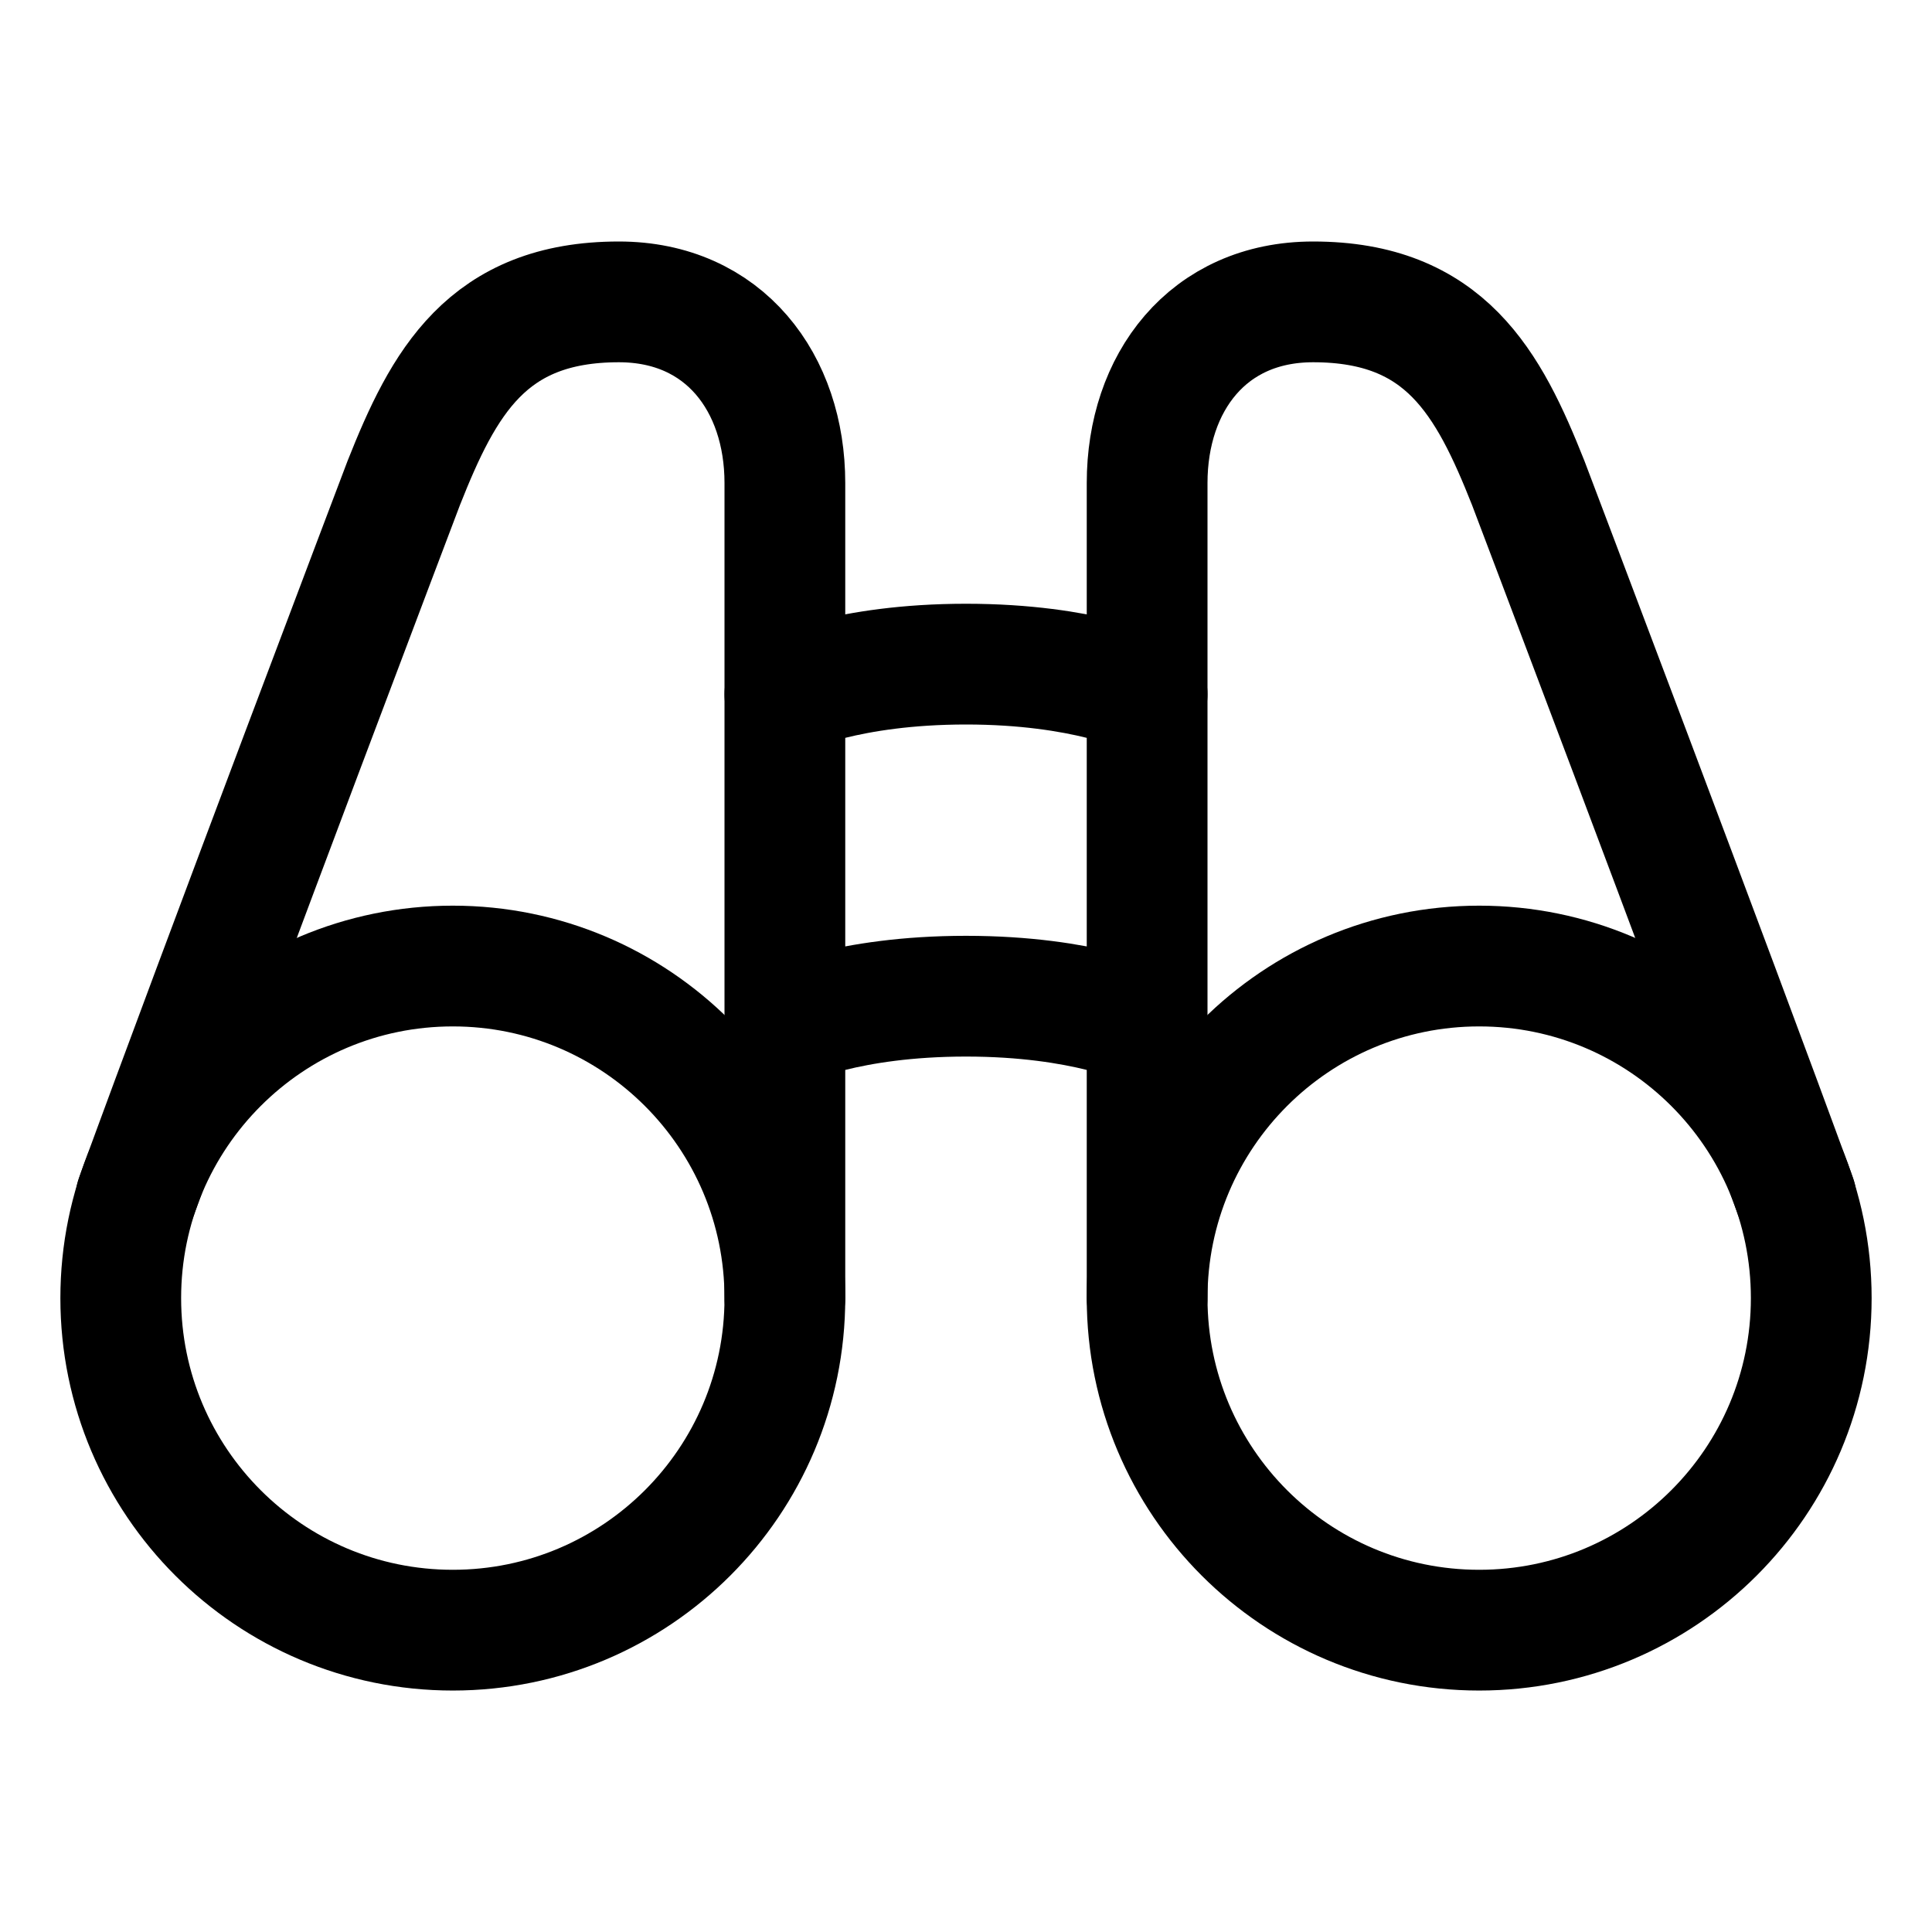
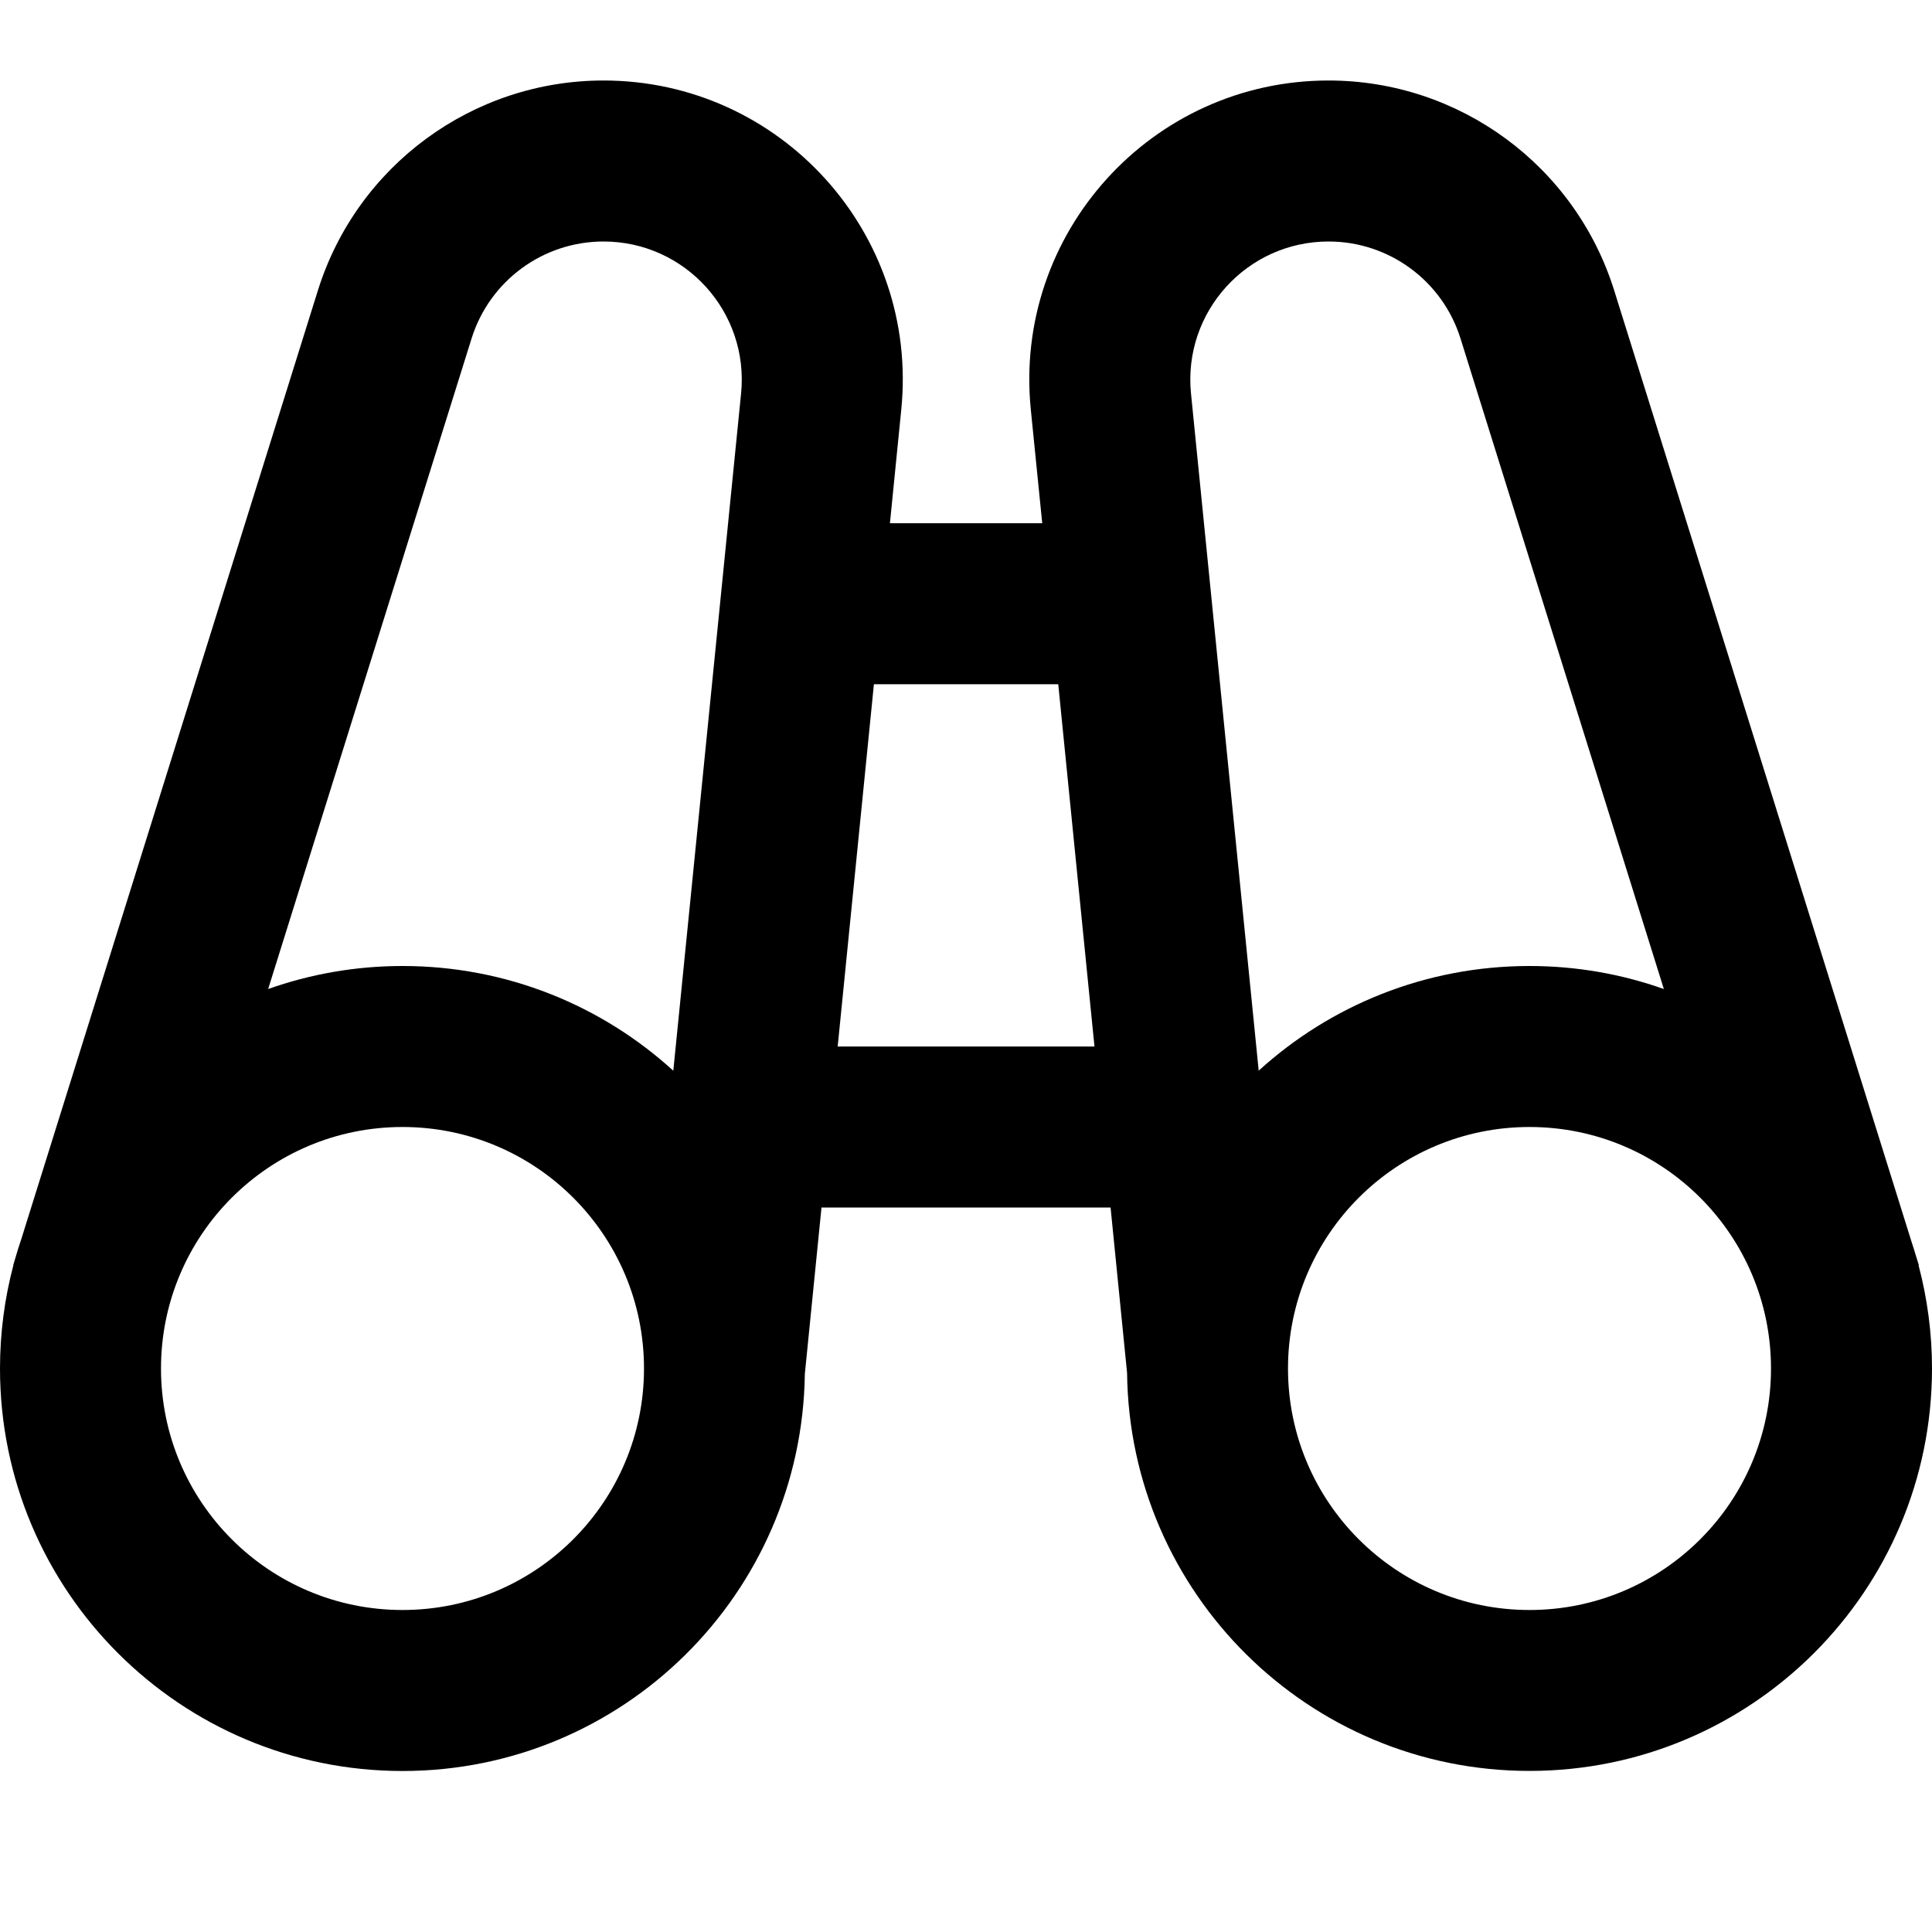
- <svg xmlns="http://www.w3.org/2000/svg" fill="none" viewBox="0 0 48 48" id="Binoculars-Outline--Streamline-Ionic-Outline" height="48" width="48">
-   <path stroke="#000000" stroke-linecap="round" stroke-linejoin="round" d="M36.75 40.501c4.556 0 8.25 -3.694 8.25 -8.25 0 -4.556 -3.694 -8.25 -8.25 -8.25 -4.556 0 -8.25 3.694 -8.25 8.25 0 4.556 3.694 8.25 8.25 8.25Z" stroke-width="3" />
-   <path stroke="#000000" stroke-linecap="round" stroke-linejoin="round" d="M11.25 40.501c4.556 0 8.25 -3.694 8.25 -8.25 0 -4.556 -3.694 -8.25 -8.25 -8.25 -4.556 0 -8.25 3.694 -8.25 8.25 0 4.556 3.694 8.25 8.25 8.25Z" stroke-width="3" />
-   <path stroke="#000000" stroke-linecap="round" stroke-linejoin="round" d="M19.5 32.25V12c0 -2.484 -1.5 -4.5 -4.125 -4.5 -3.281 0 -4.359 2.016 -5.344 4.5 0 0 -4.547 11.984 -6.656 17.766" stroke-width="3" />
-   <path stroke="#000000" stroke-linecap="round" stroke-linejoin="round" d="M19.5 17.25s1.547 -0.75 4.5 -0.75c2.953 0 4.5 0.75 4.5 0.75" stroke-width="3" />
-   <path stroke="#000000" stroke-linecap="round" stroke-linejoin="round" d="M19.5 25.5s1.547 -0.75 4.5 -0.75c2.953 0 4.5 0.75 4.5 0.75" stroke-width="3" />
-   <path stroke="#000000" stroke-linecap="round" stroke-linejoin="round" d="M28.5 32.25V12c0 -2.484 1.5 -4.5 4.125 -4.5 3.281 0 4.359 2.016 5.344 4.5 0 0 4.547 11.984 6.656 17.766" stroke-width="3" />
+ <svg xmlns="http://www.w3.org/2000/svg" fill="none" viewBox="0 0 24 24" height="24" width="24">
+   <path fill="#000000" d="M16.504 1c1.625 0 3.063 1.057 3.548 2.608l3.693 11.815c0.02 0.059 0.038 0.119 0.056 0.179l0.036 0.115h-0.004c0.108 0.409 0.167 0.839 0.167 1.282 0 2.761 -2.239 5 -5 5 -2.743 0 -4.969 -2.209 -4.999 -4.944L13.796 15h-3.591l-0.207 2.068C9.961 19.798 7.739 22 5 22c-2.761 0 -5 -2.239 -5 -5 0 -0.443 0.058 -0.873 0.166 -1.282H0.164l0.024 -0.081c0.023 -0.083 0.05 -0.165 0.077 -0.246L3.949 3.608C4.434 2.057 5.872 1 7.497 1 9.696 1 11.415 2.899 11.196 5.087L11.055 6.5h1.892l-0.142 -1.413C12.586 2.899 14.305 1 16.504 1M5 14c-1.657 0 -3 1.343 -3 3s1.343 3 3 3 3 -1.343 3 -3 -1.343 -3 -3 -3m14 0c-1.657 0 -3 1.343 -3 3s1.343 3 3 3 3 -1.343 3 -3 -1.343 -3 -3 -3M7.497 3c-0.751 0 -1.415 0.488 -1.639 1.205L3.331 12.286C3.853 12.101 4.415 12 5 12c1.296 0 2.476 0.492 3.364 1.301l0.842 -8.413C9.307 3.877 8.513 3 7.497 3m9.007 0c-1.016 0 -1.81 0.877 -1.709 1.888l0.841 8.412C16.524 12.492 17.705 12 19 12c0.585 0 1.147 0.101 1.669 0.286l-2.526 -8.081c-0.224 -0.717 -0.888 -1.205 -1.639 -1.205m-5.648 5.5 -0.45 4.5h3.19l-0.45 -4.5z" stroke-width="1" />
</svg>
